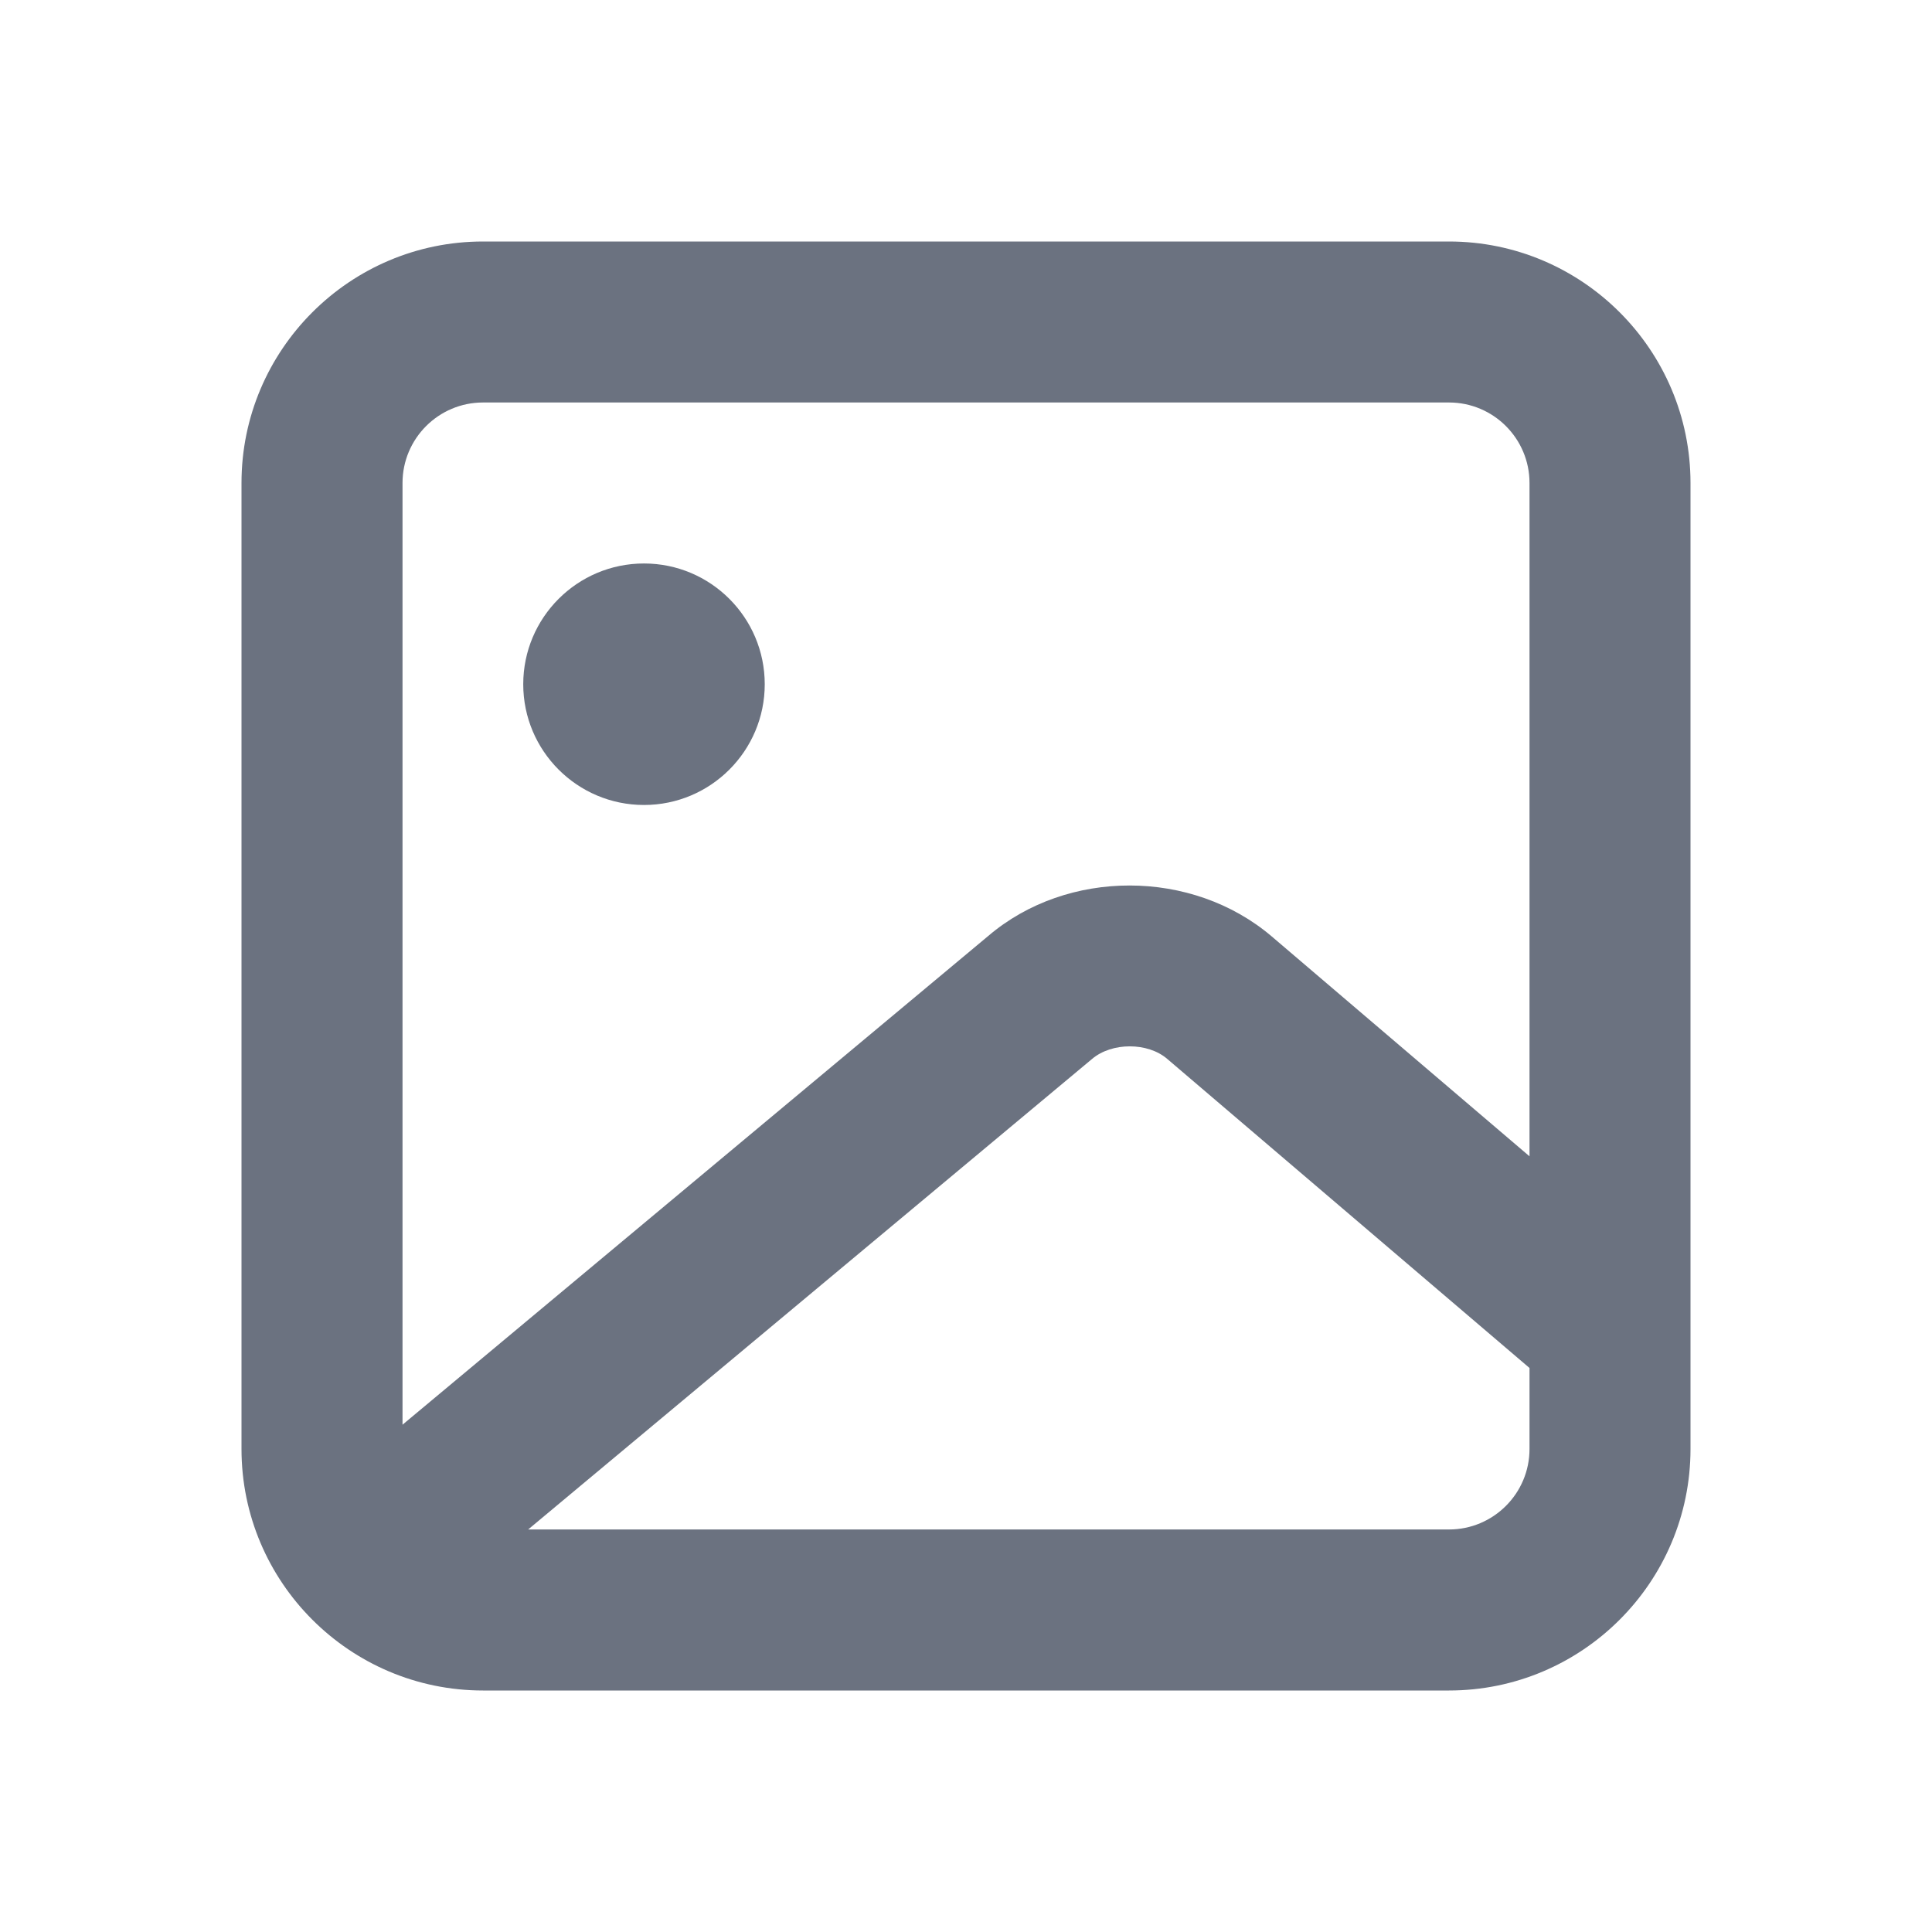
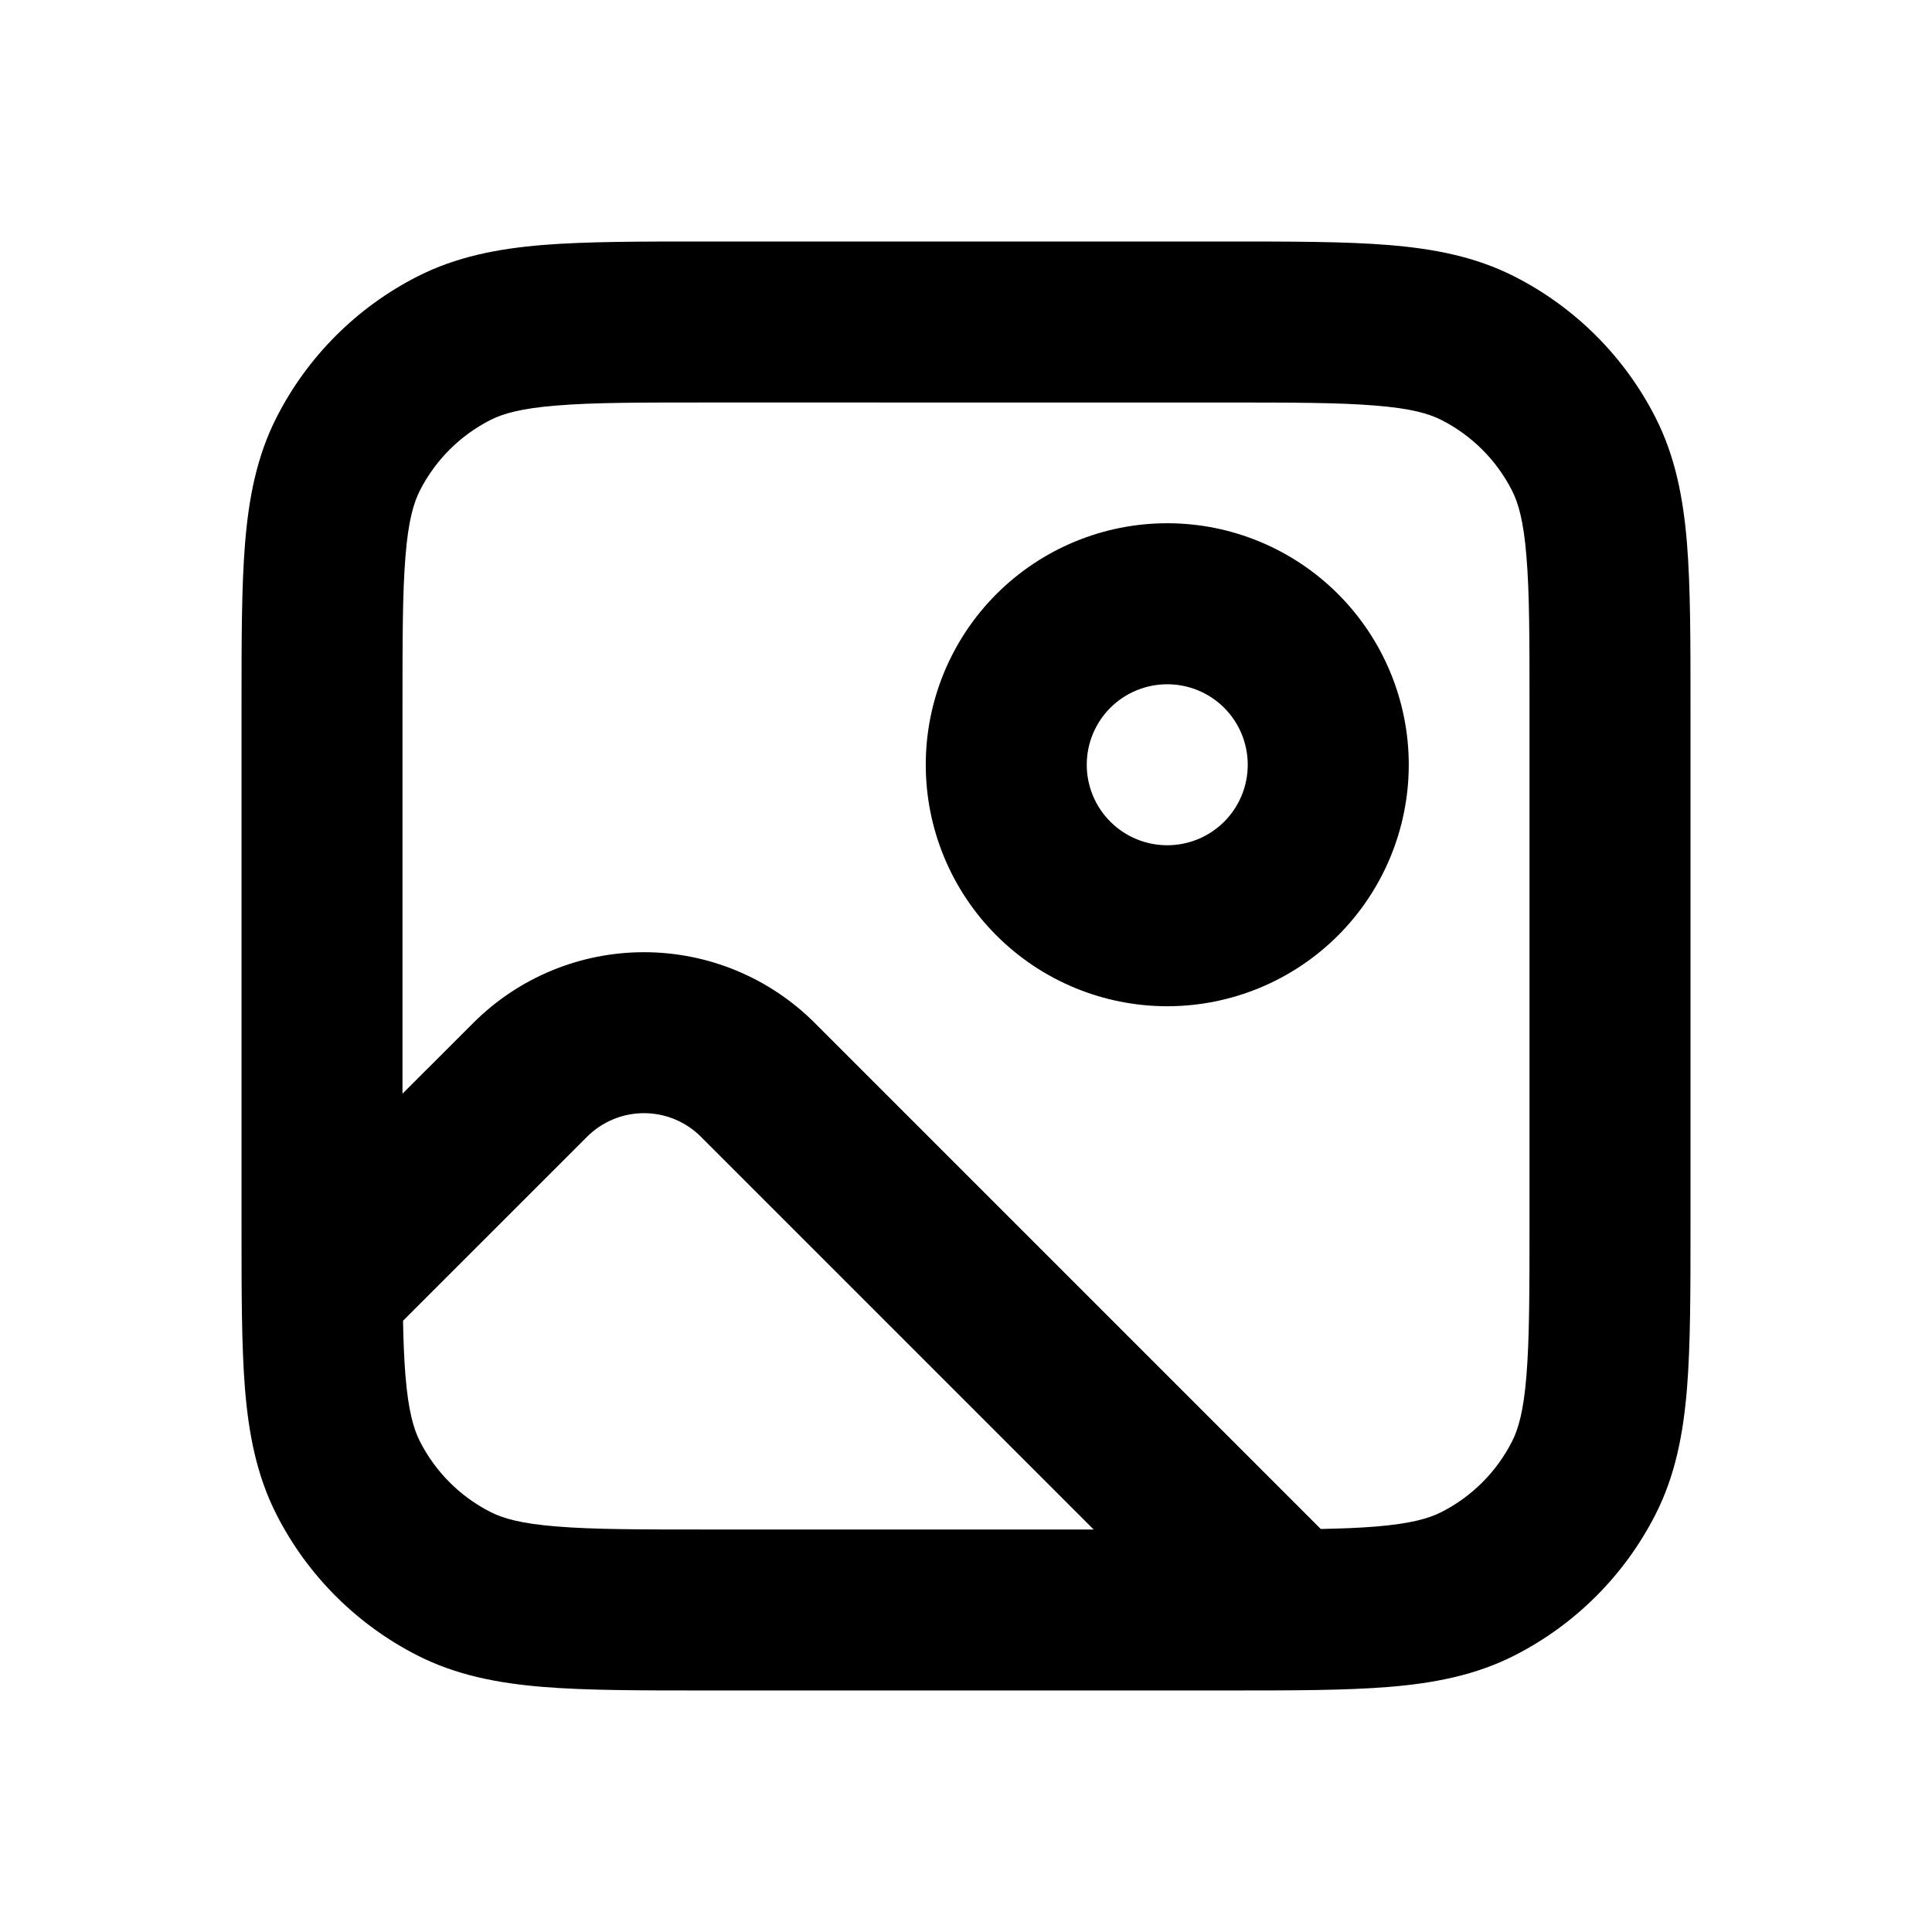
<svg xmlns="http://www.w3.org/2000/svg" fill="none" height="64" viewBox="0 0 64 64" width="64">
-   <path clip-rule="evenodd" d="m21.333 26.666c2.208 0 4-1.792 4-4s-1.792-4-4-4-4 1.792-4 4 1.792 4 4 4zm26.667 24h-30.504l18.68-15.587c.656-.557 1.845-.555 2.488-.003l12.003 10.24v2.683c0 1.472-1.195 2.667-2.667 2.667zm-32-37.333h32c1.472 0 2.667 1.195 2.667 2.667v22.304l-8.541-7.285c-2.64-2.245-6.771-2.245-9.387-.016l-19.405 16.192v-31.195c0-1.472 1.195-2.667 2.667-2.667zm32-5.333h-32c-4.411 0-8 3.589-8 8v32c0 4.411 3.589 8 8 8h32c4.411 0 8-3.589 8-8v-32c0-4.411-3.589-8-8-8z" fill="#6b7280" fill-rule="evenodd" />
+   <path d="m40.643 8c2.147 0 3.92-0 5.36.117 1.501.123 2.88.387 4.173 1.046 2.007 1.023 3.639 2.654 4.661 4.661.659 1.293.923 2.672 1.046 4.171.117 1.445.117 3.216.117 5.359v17.288c0 2.147 0 3.92-.117 5.36-.123 1.501-.387 2.88-1.046 4.173-1.023 2.007-2.654 3.639-4.661 4.661-1.293.659-2.672.923-4.171 1.046-1.443.117-3.216.117-5.359.117h-17.291c-2.146 0-3.92 0-5.359-.117-1.501-.123-2.881-.387-4.174-1.046-2.007-1.023-3.639-2.654-4.661-4.661-.659-1.293-.923-2.672-1.046-4.171-.115-1.445-.114-3.216-.114-5.359v-17.291c0-2.146-0-3.92.117-5.359.123-1.501.387-2.881 1.046-4.174 1.023-2.007 2.654-3.639 4.661-4.661 1.293-.659 2.672-.923 4.171-1.046 1.445-.115 3.219-.114 5.362-.114zm-19.31 28.875c-.707 0-1.385.281-1.885.781l-6.097 6.096c.013.696.037 1.29.08 1.818.096 1.168.27 1.769.483 2.185.511 1.003 1.327 1.819 2.33 2.33.416.213 1.014.387 2.185.48 1.2.101 2.752.102 5.037.102h12.763l-13.011-13.011c-.5-.5-1.179-.781-1.886-.781zm2.134-23.542c-2.285 0-3.84 0-5.04.102-1.168.093-1.769.267-2.185.48-1.003.511-1.819 1.327-2.33 2.33-.213.416-.387 1.014-.48 2.185-.099 1.2-.099 2.752-.099 5.037v12.763l2.345-2.344c1.5-1.5 3.534-2.343 5.655-2.343 2.121 0 4.156.843 5.656 2.343l16.763 16.763c.696-.013 1.29-.037 1.818-.08 1.168-.096 1.769-.27 2.185-.483 1.003-.511 1.819-1.327 2.33-2.33.213-.416.387-1.014.48-2.185.099-1.2.102-2.752.102-5.037v-17.066c0-2.285-0-3.837-.102-5.037-.093-1.168-.267-1.769-.48-2.185-.511-1.003-1.327-1.819-2.33-2.33-.416-.213-1.014-.387-2.185-.48-1.2-.101-2.752-.102-5.037-.102zm15.2 4c2.122 0 4.156.844 5.656 2.344 1.5 1.5 2.344 3.535 2.344 5.656 0 2.122-.844 4.157-2.344 5.657-1.5 1.5-3.535 2.343-5.656 2.343-2.122 0-4.157-.843-5.657-2.343s-2.343-3.535-2.343-5.657c0-2.122.843-4.156 2.343-5.656 1.5-1.5 3.535-2.344 5.657-2.344zm0 5.334c-.707 0-1.386.28-1.886.78-.5.5-.781 1.179-.781 1.886 0 .707.281 1.386.781 1.886.5.5 1.178.781 1.886.781.707-0 1.386-.281 1.886-.781.5-.5.78-1.179.78-1.886-0-.707-.28-1.386-.78-1.886-.5-.5-1.179-.78-1.886-.78z" fill="#000" />
</svg>
